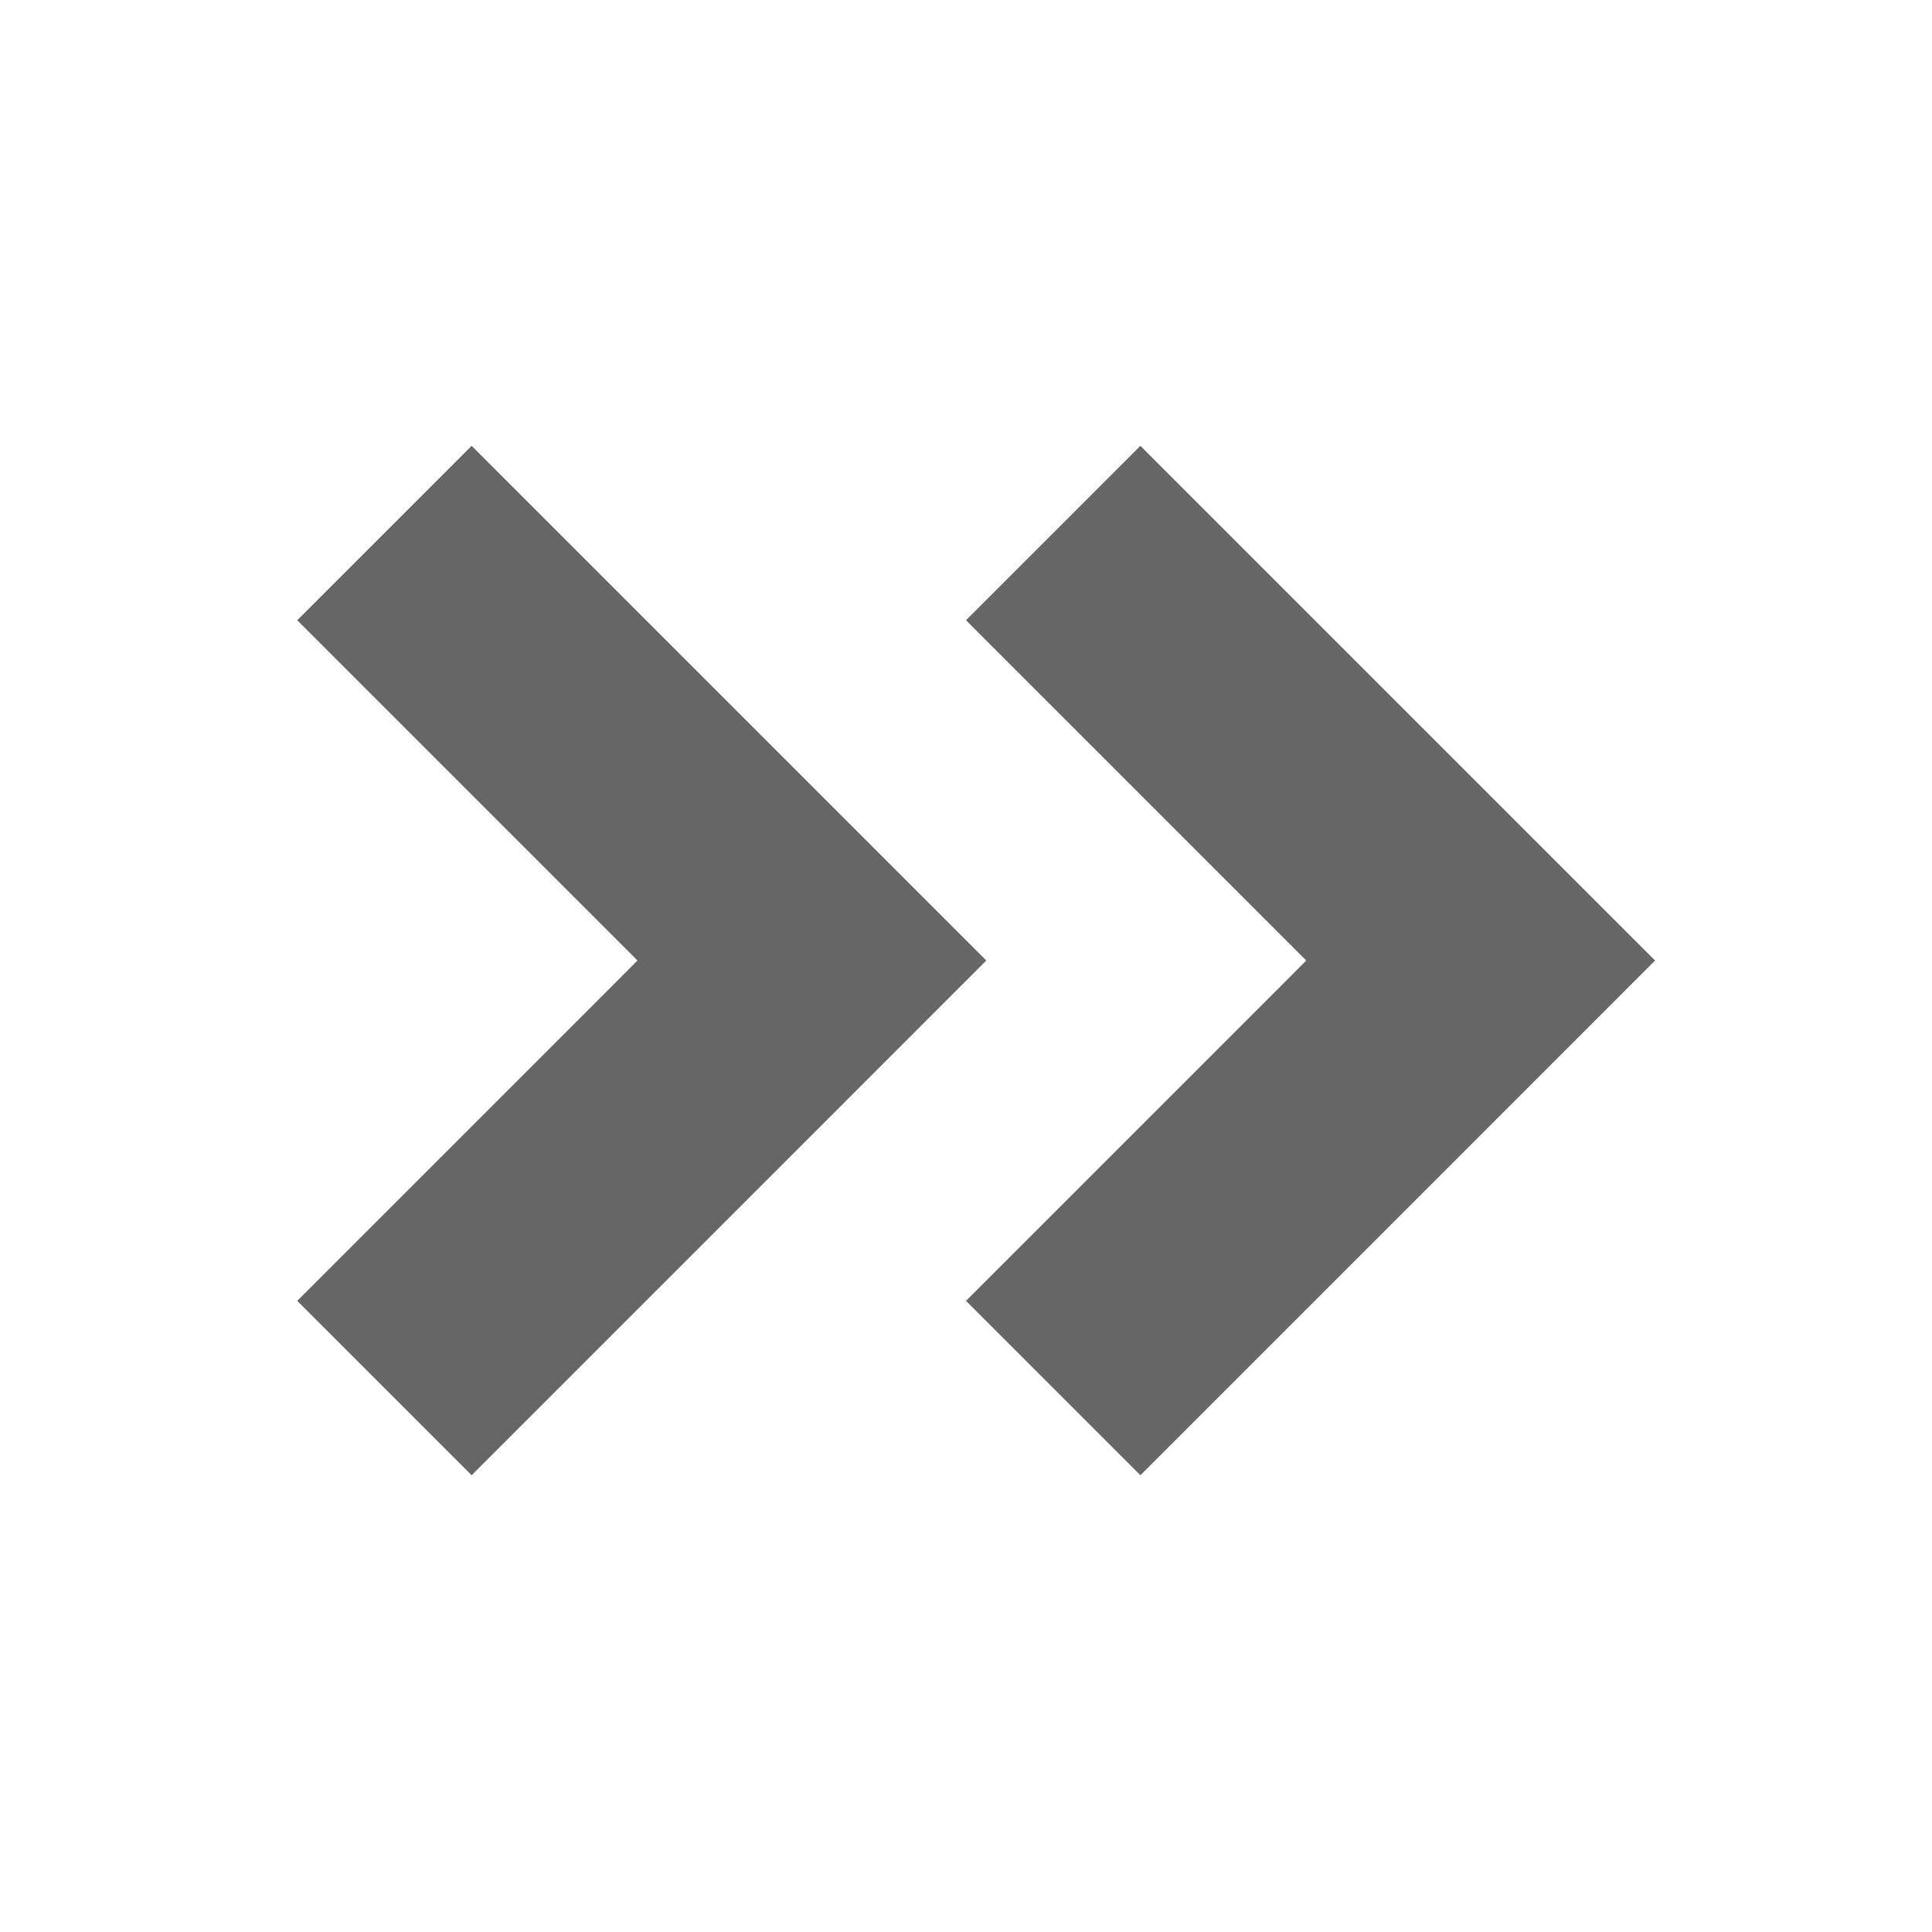
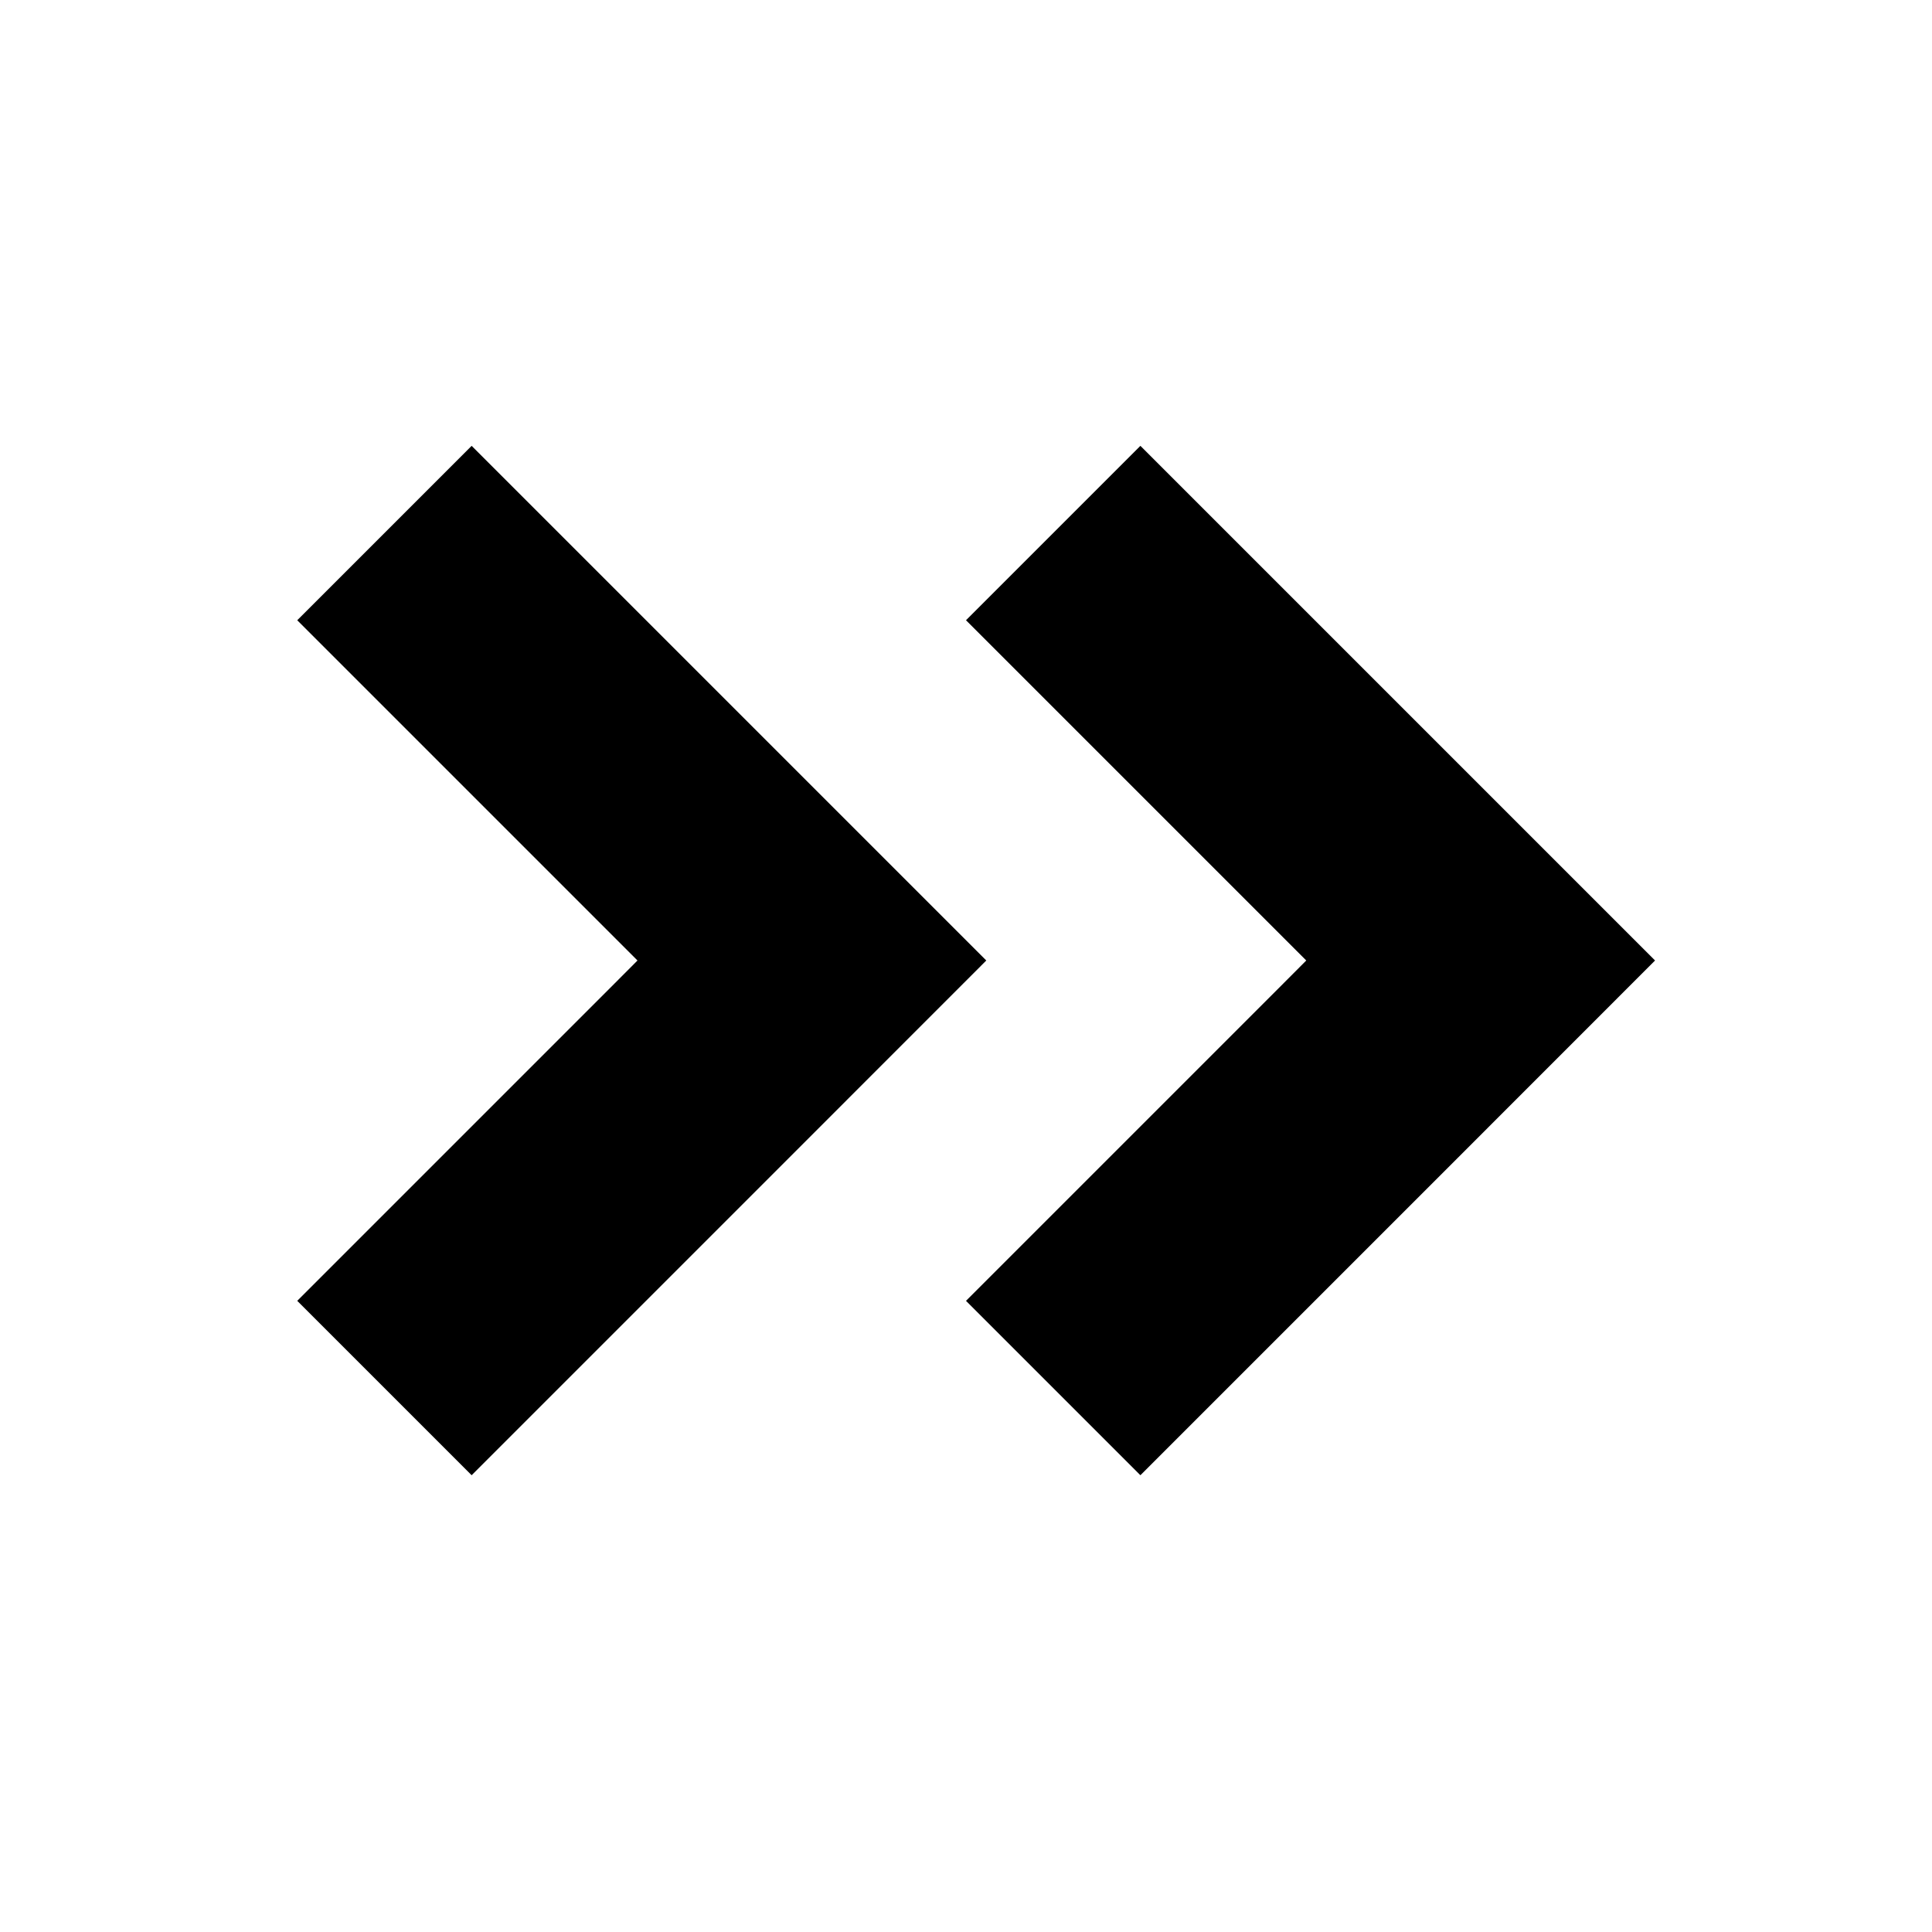
<svg xmlns="http://www.w3.org/2000/svg" width="26px" height="26px" viewBox="0 0 26 26" version="1.1">
  <defs />
  <g id="Styleguide" stroke="none" stroke-width="1" fill="none" fill-rule="evenodd">
    <g id="icoon-volgende">
-       <polygon id="Fill-2" fill="#666666" points="10.62 10.273 6.347 6 4 8.347 8.273 12.62 8.579 12.926 8.273 13.233 4 17.506 6.347 19.853 10.62 15.58 13.273 12.926 10.62 10.273" />
-       <polygon id="Fill-3" fill="#666666" points="19.62 10.273 15.347 6 13 8.347 17.273 12.62 17.579 12.926 17.273 13.233 13 17.506 15.347 19.853 19.62 15.58 22.273 12.926 19.62 10.273" />
+       <polygon id="Fill-2" fill="#000" points="10.62 10.273 6.347 6 4 8.347 8.273 12.62 8.579 12.926 8.273 13.233 4 17.506 6.347 19.853 10.62 15.58 13.273 12.926 10.62 10.273" />
+       <polygon id="Fill-3" fill="#000" points="19.62 10.273 15.347 6 13 8.347 17.273 12.62 17.579 12.926 17.273 13.233 13 17.506 15.347 19.853 19.62 15.58 22.273 12.926 19.62 10.273" />
    </g>
  </g>
</svg>
